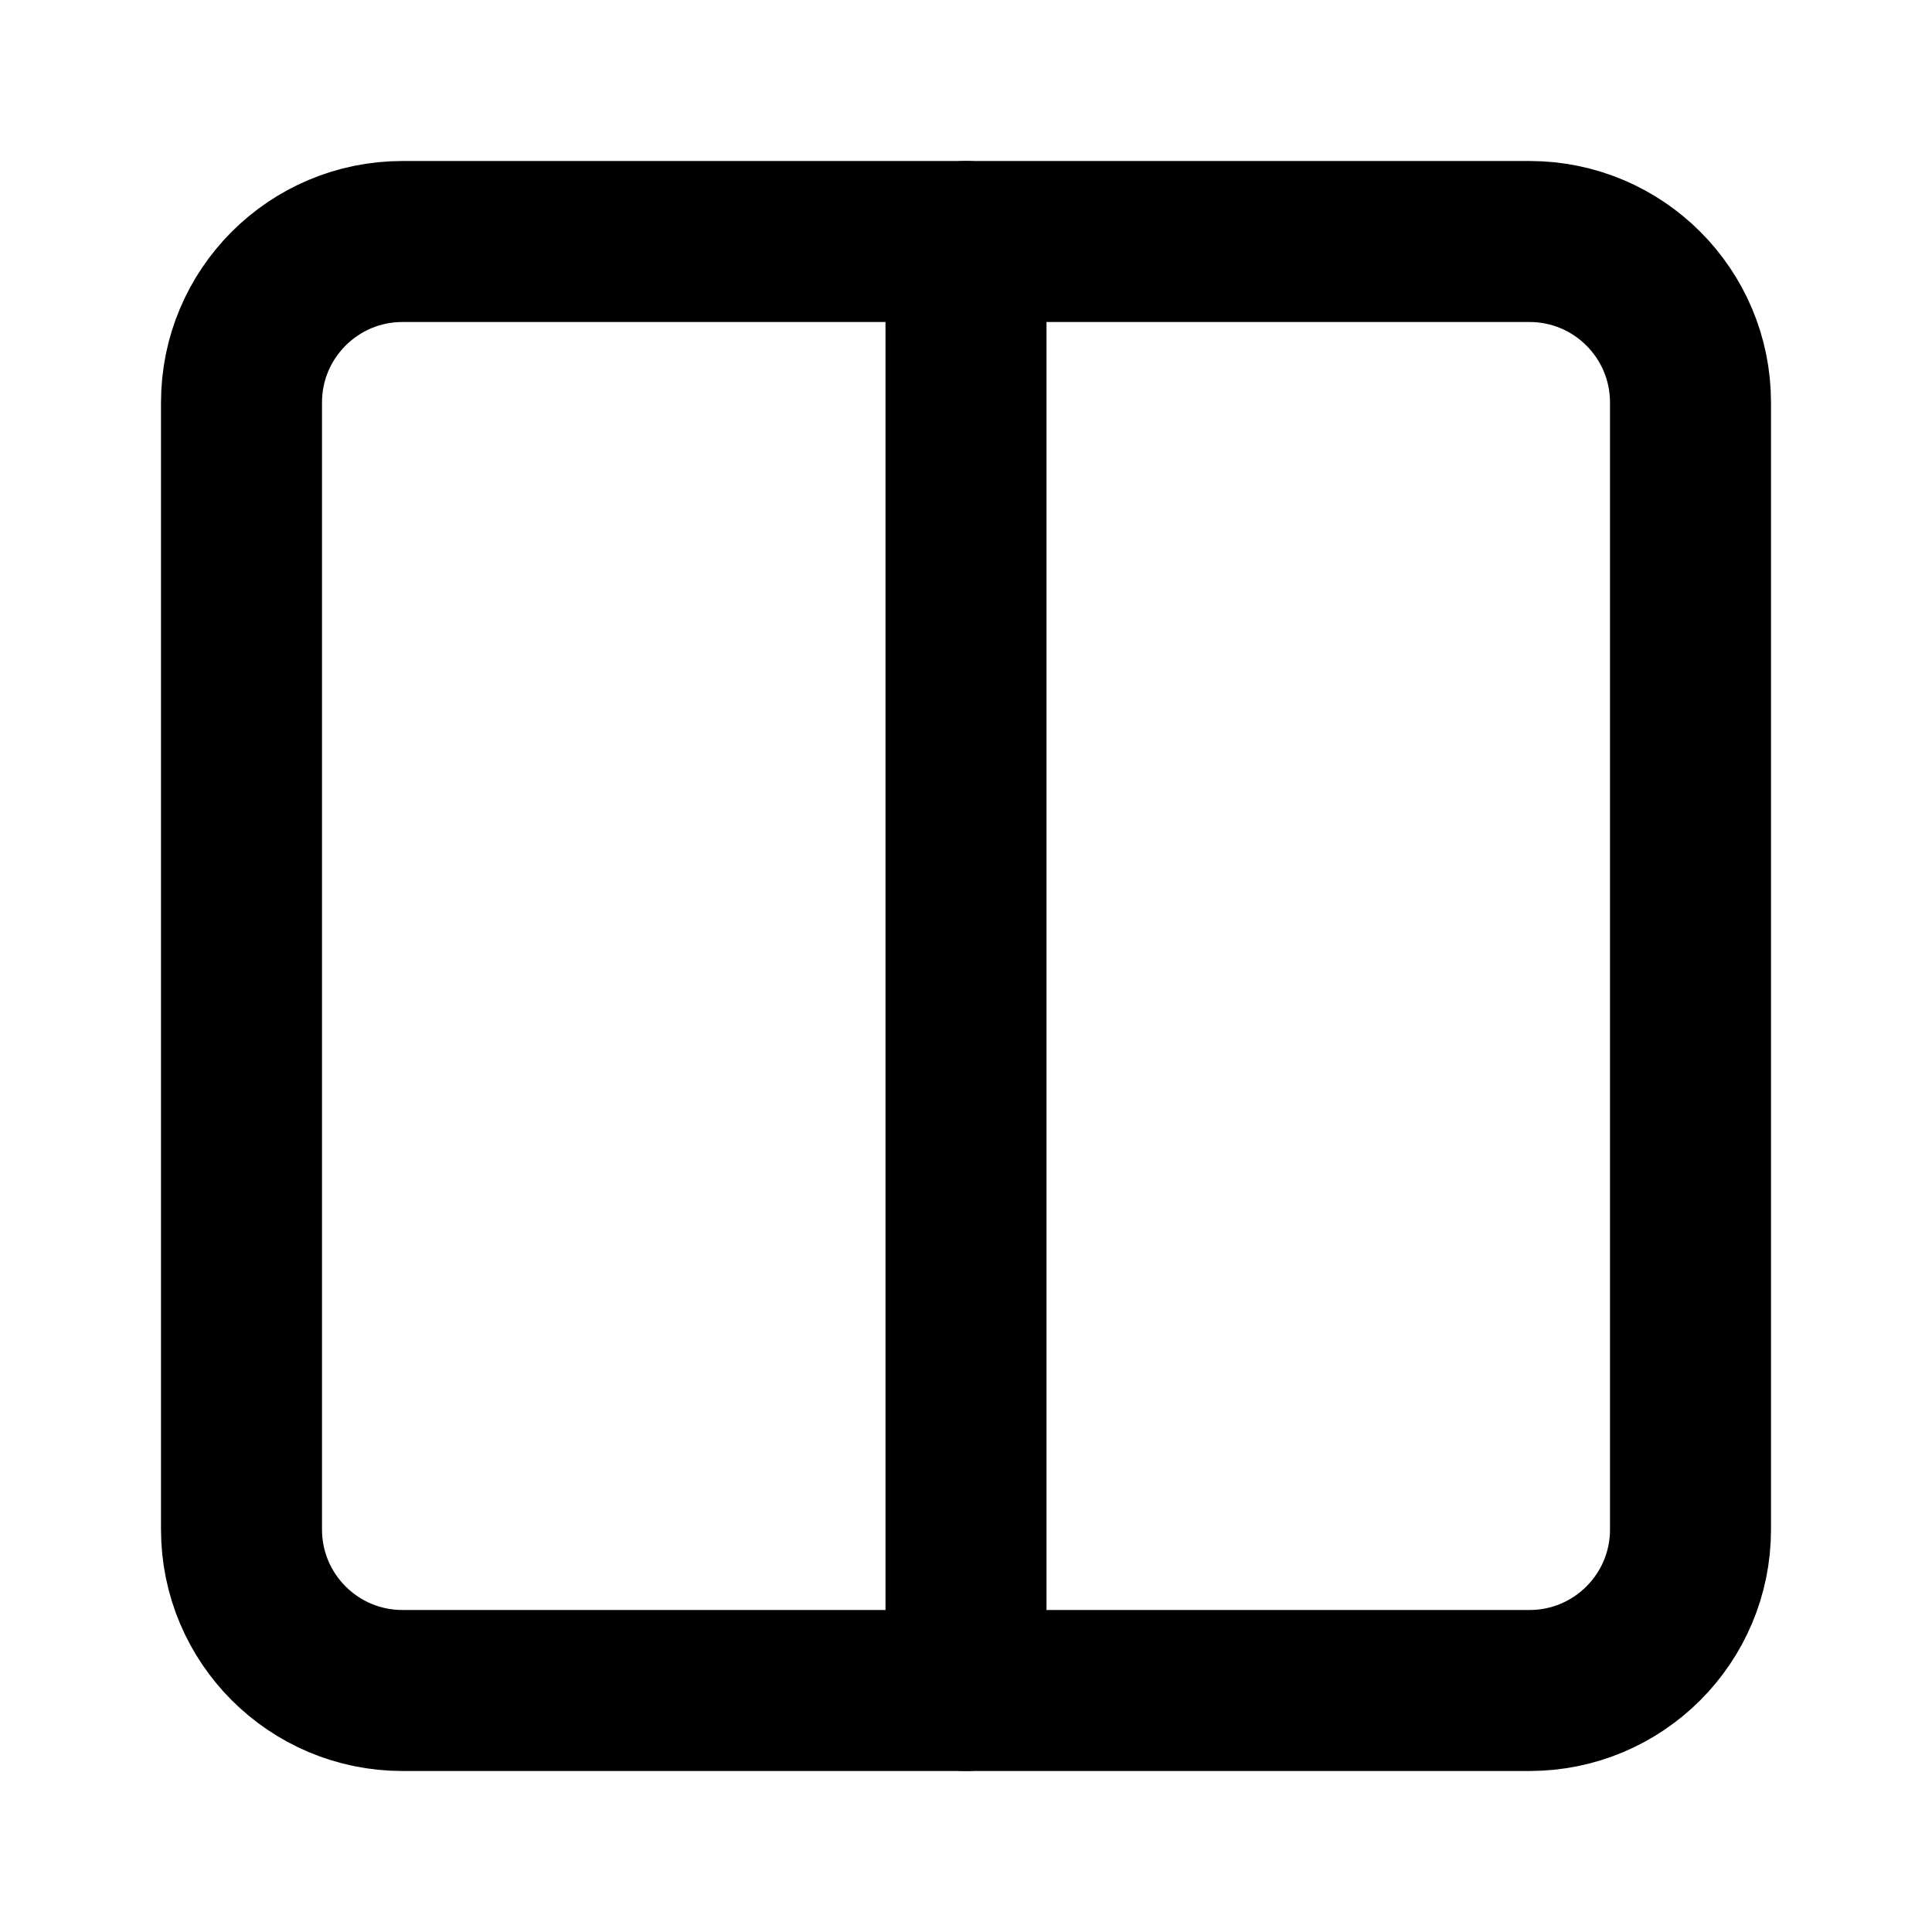
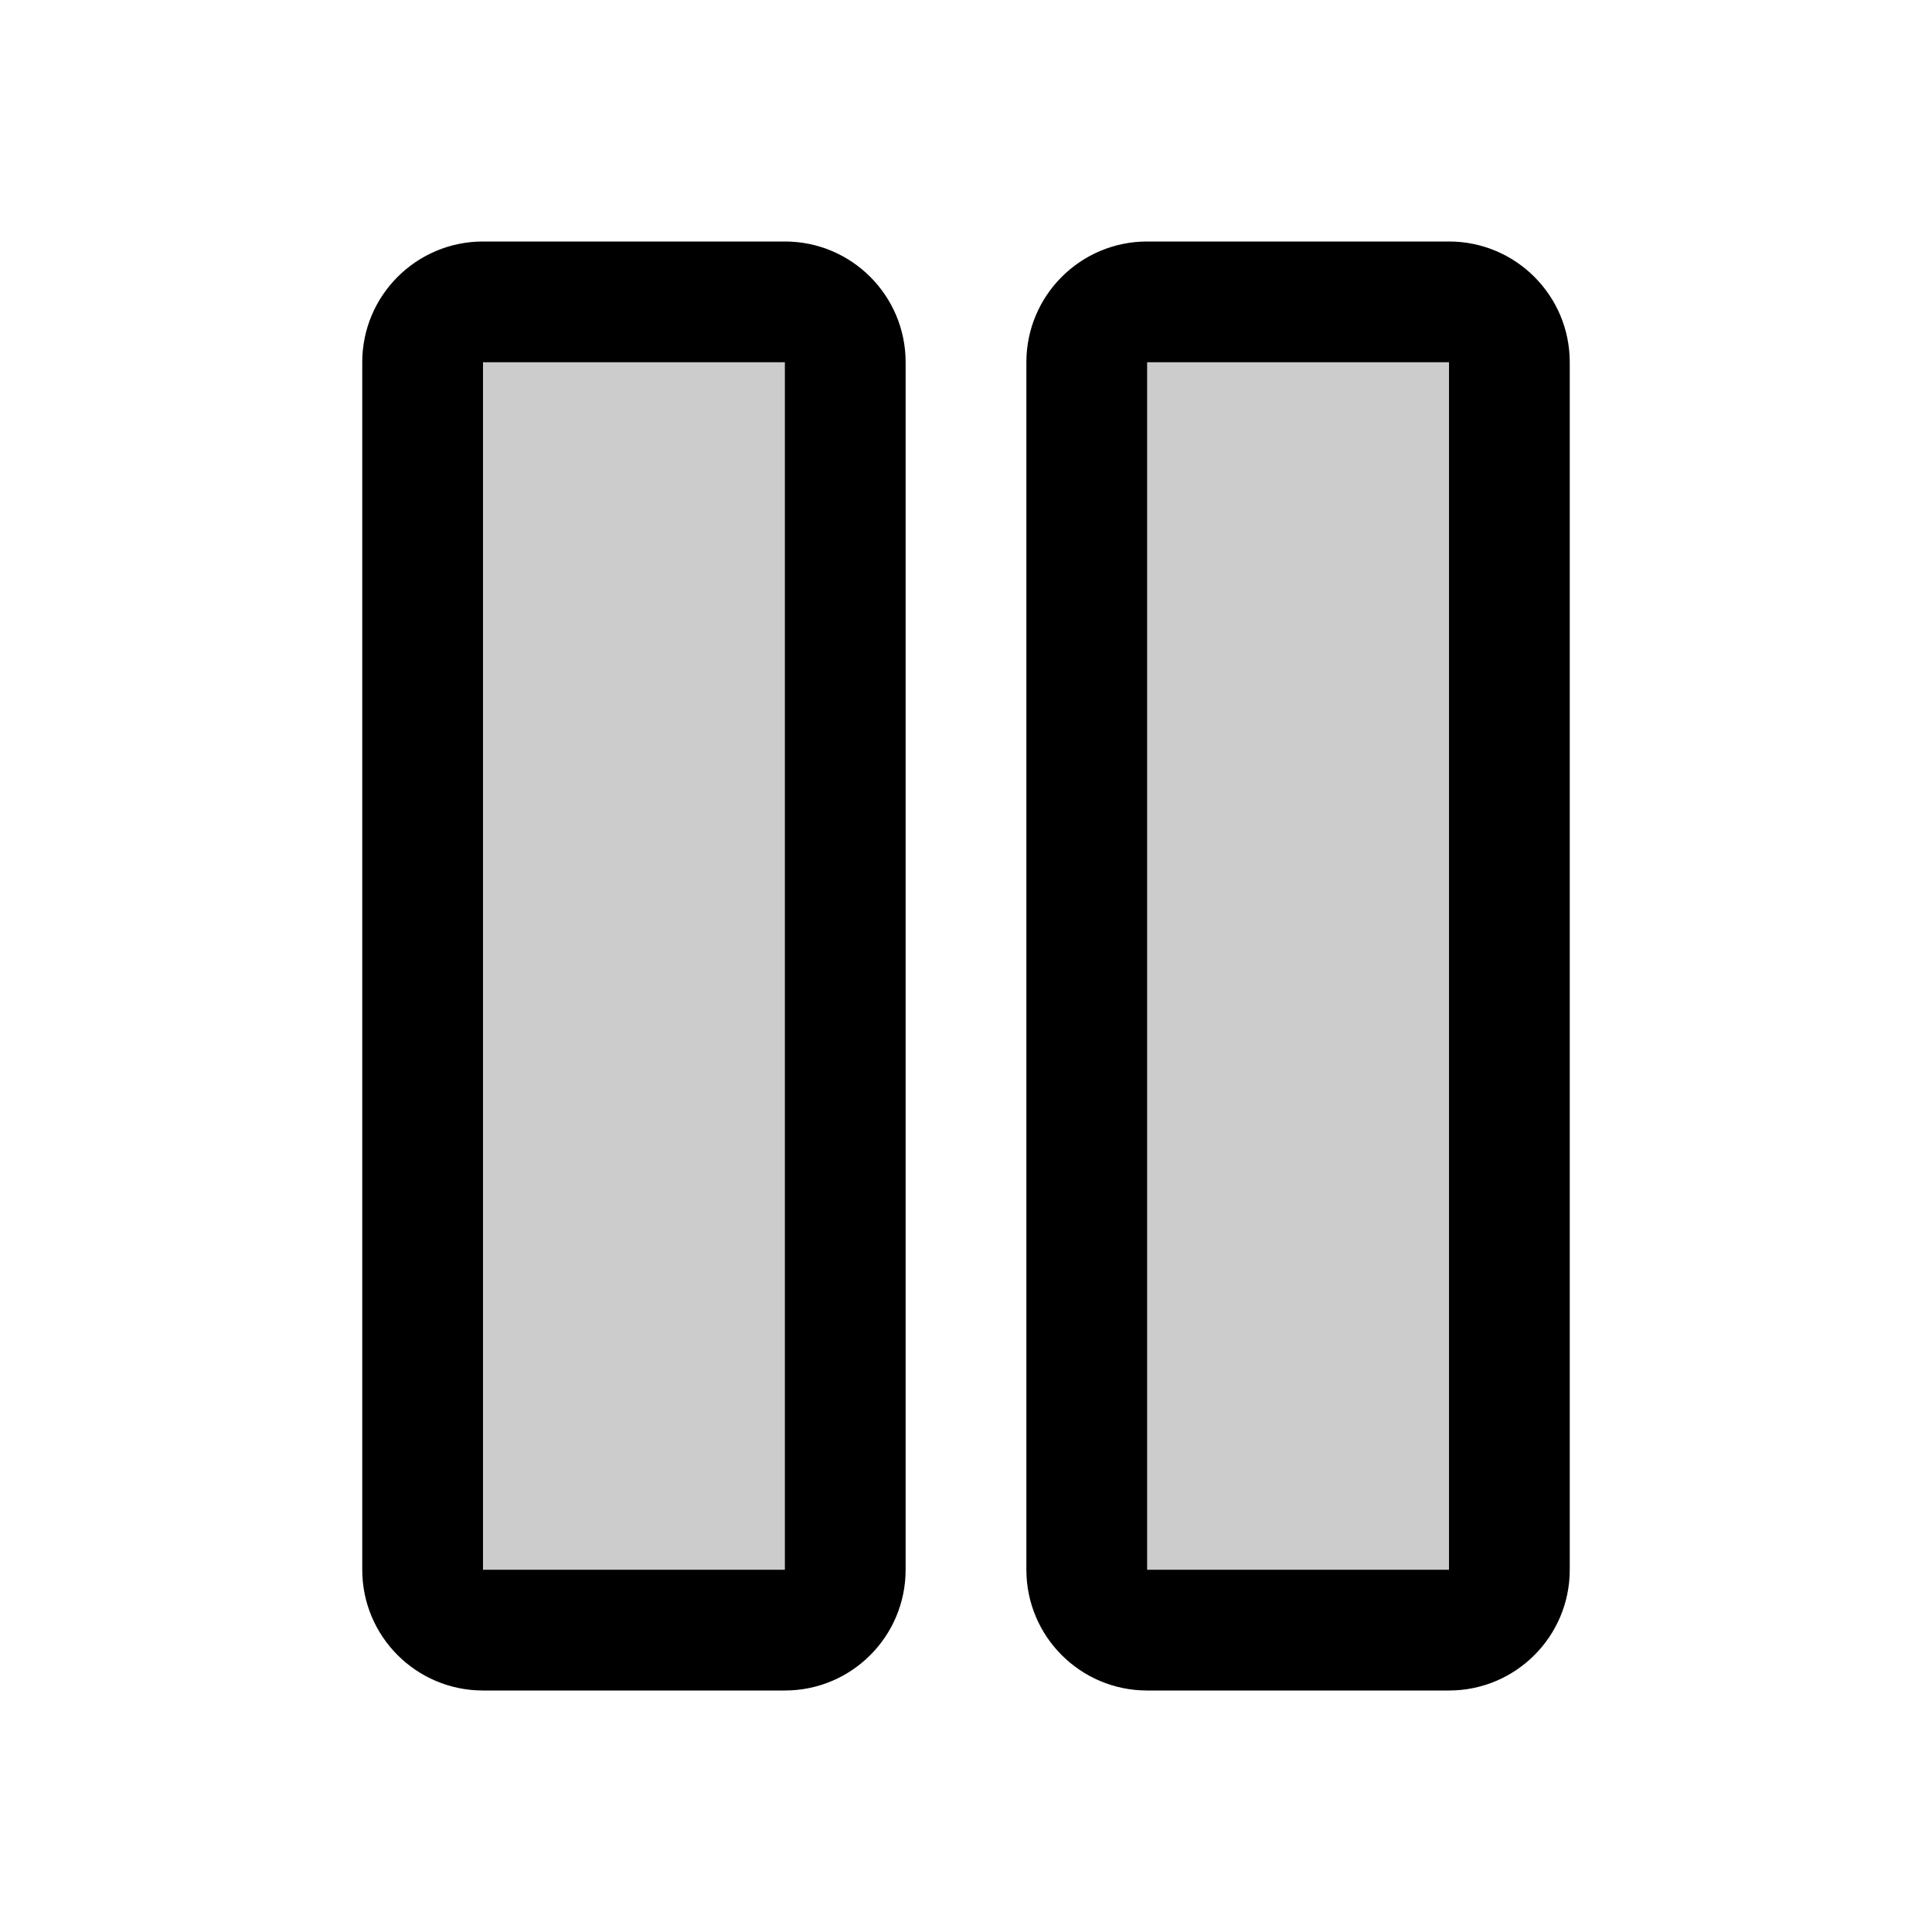
- <svg xmlns="http://www.w3.org/2000/svg" width="24" height="24" viewBox="0 0 24 24" fill="none" stroke="currentColor" stroke-width="2" stroke-linecap="round" stroke-linejoin="round">
-   <rect width="18" height="18" x="3" y="3" rx="2" />
-   <path d="M12 3v18" />
+ <svg xmlns="http://www.w3.org/2000/svg" viewBox="0 0 256 256" fill="currentColor">
+   <path d="M112,48V208a8,8,0,0,1-8,8H64a8,8,0,0,1-8-8V48a8,8,0,0,1,8-8h40A8,8,0,0,1,112,48Zm80-8H152a8,8,0,0,0-8,8V208a8,8,0,0,0,8,8h40a8,8,0,0,0,8-8V48A8,8,0,0,0,192,40Z" opacity="0.2" />
+   <path d="M104,32H64A16,16,0,0,0,48,48V208a16,16,0,0,0,16,16h40a16,16,0,0,0,16-16V48A16,16,0,0,0,104,32Zm0,176H64V48h40ZM192,32H152a16,16,0,0,0-16,16V208a16,16,0,0,0,16,16h40a16,16,0,0,0,16-16V48A16,16,0,0,0,192,32Zm0,176H152V48h40Z" />
</svg>
